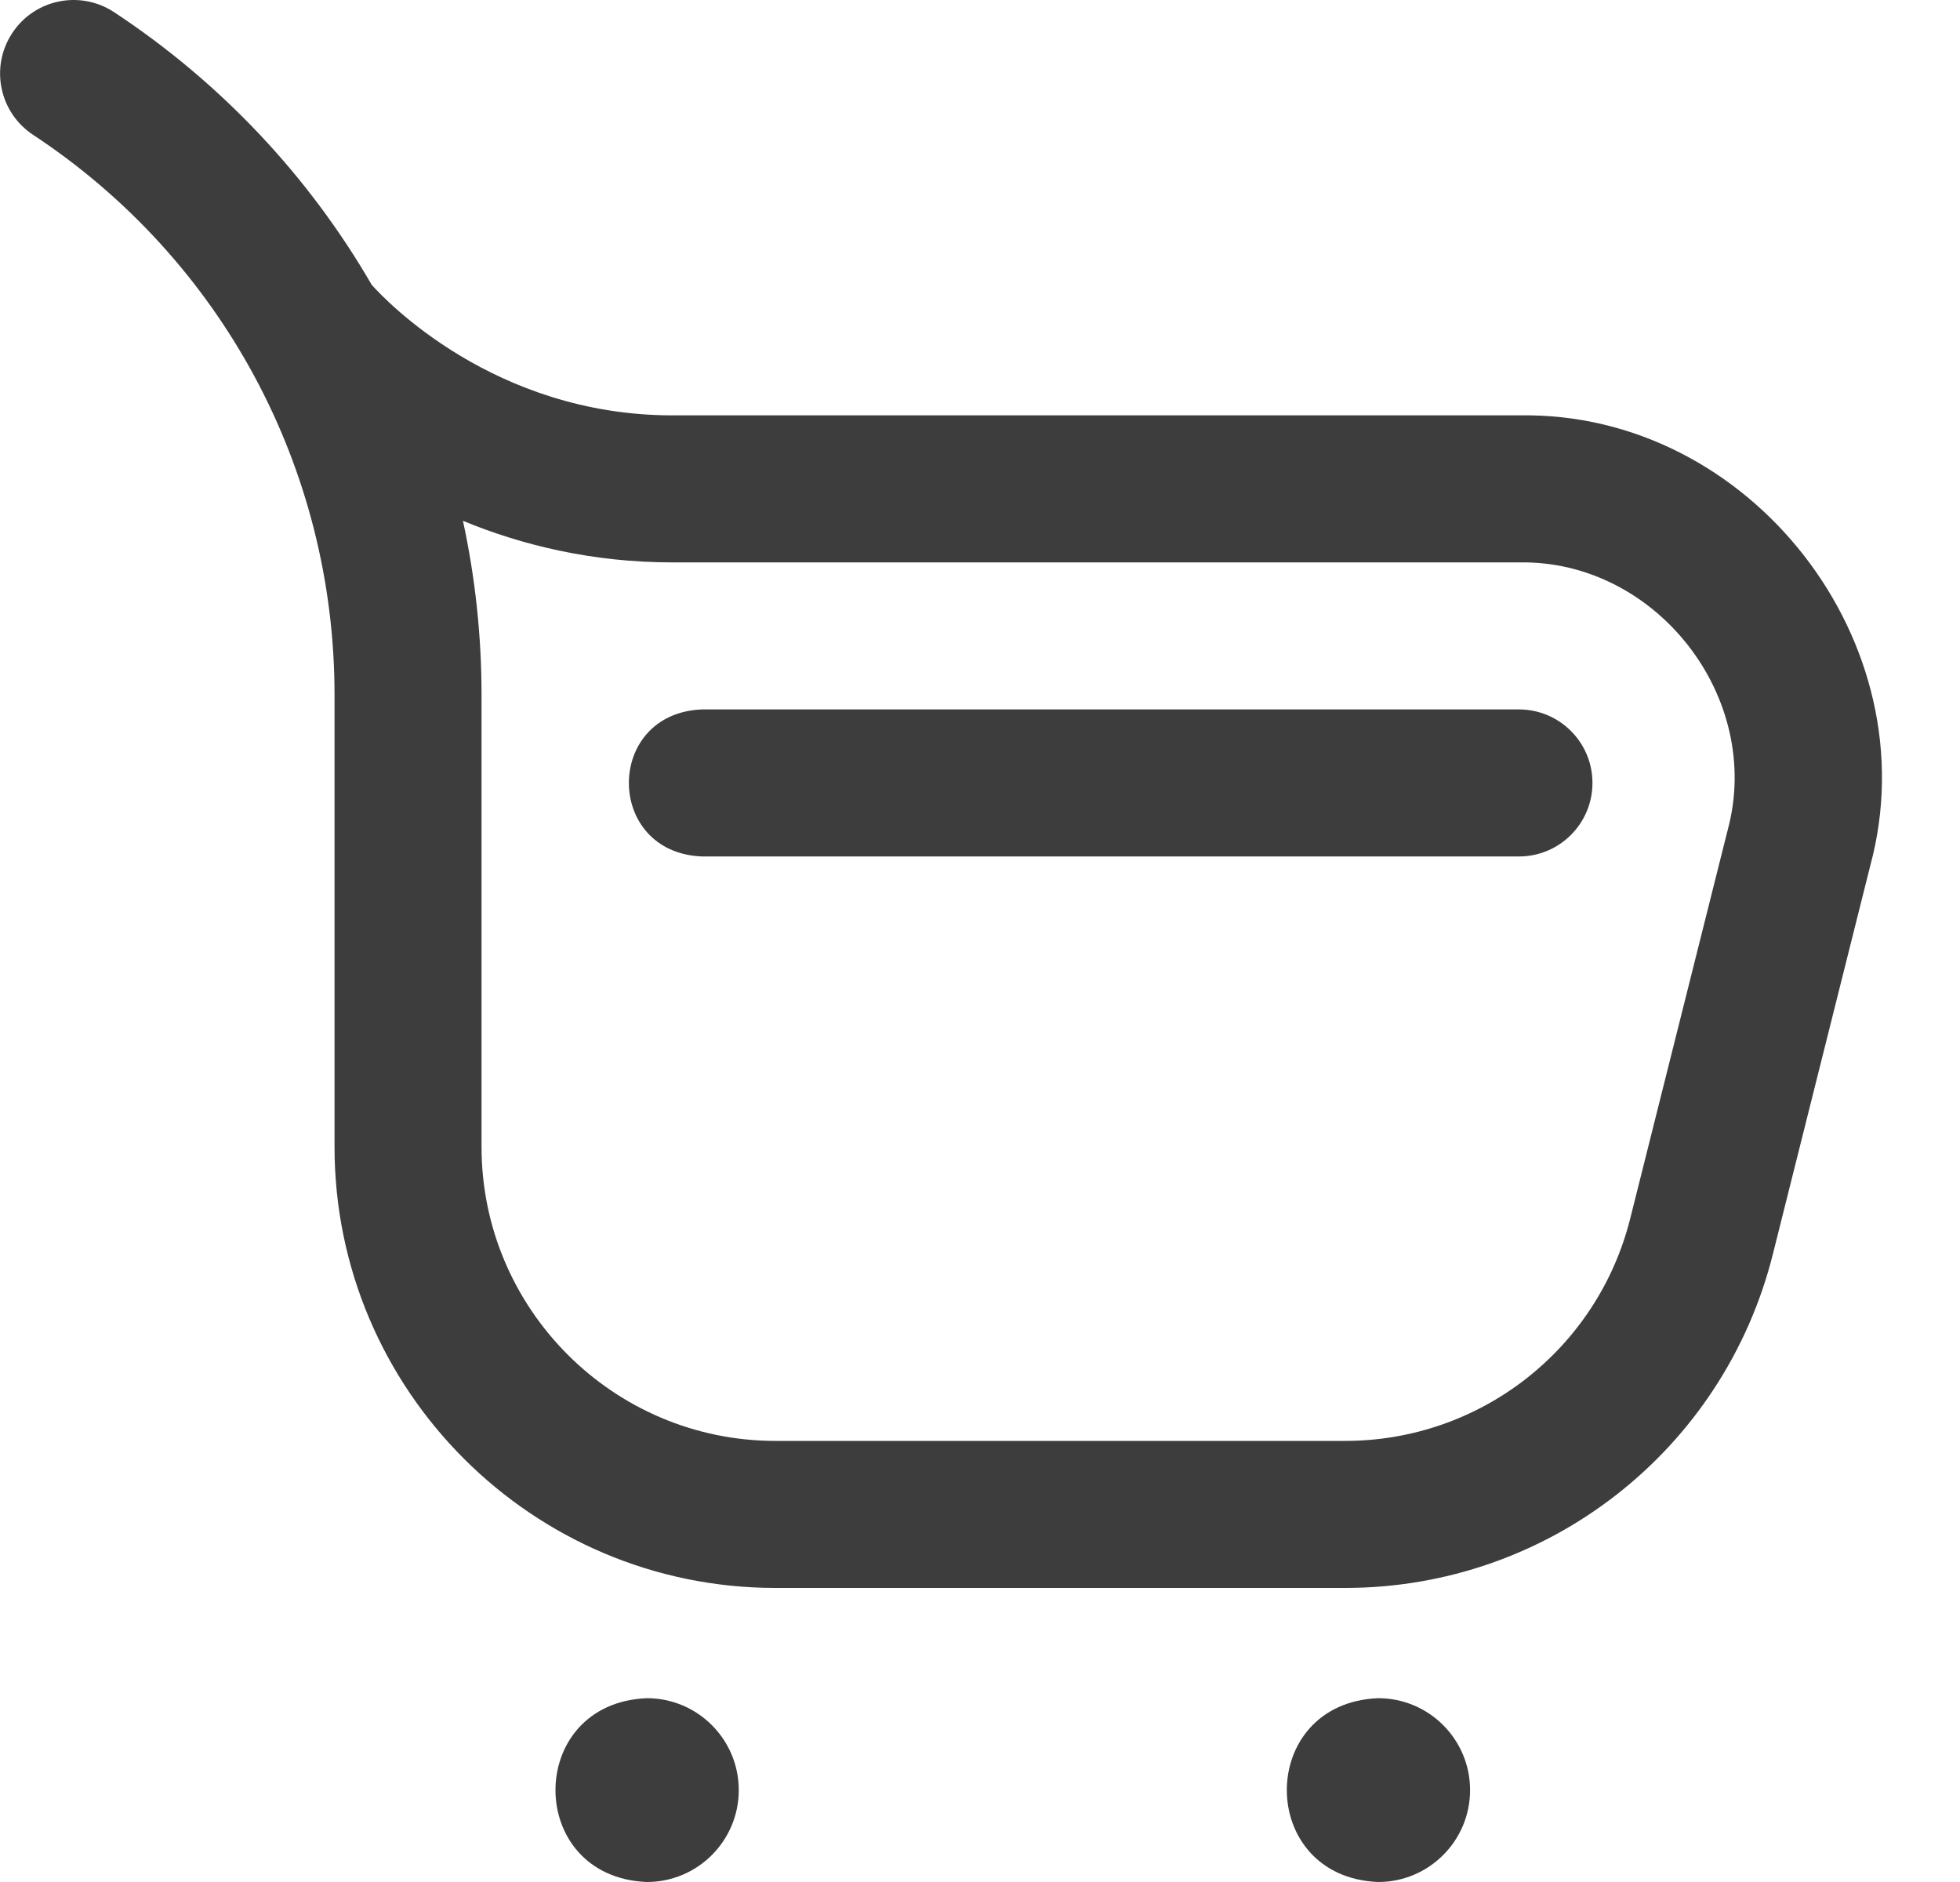
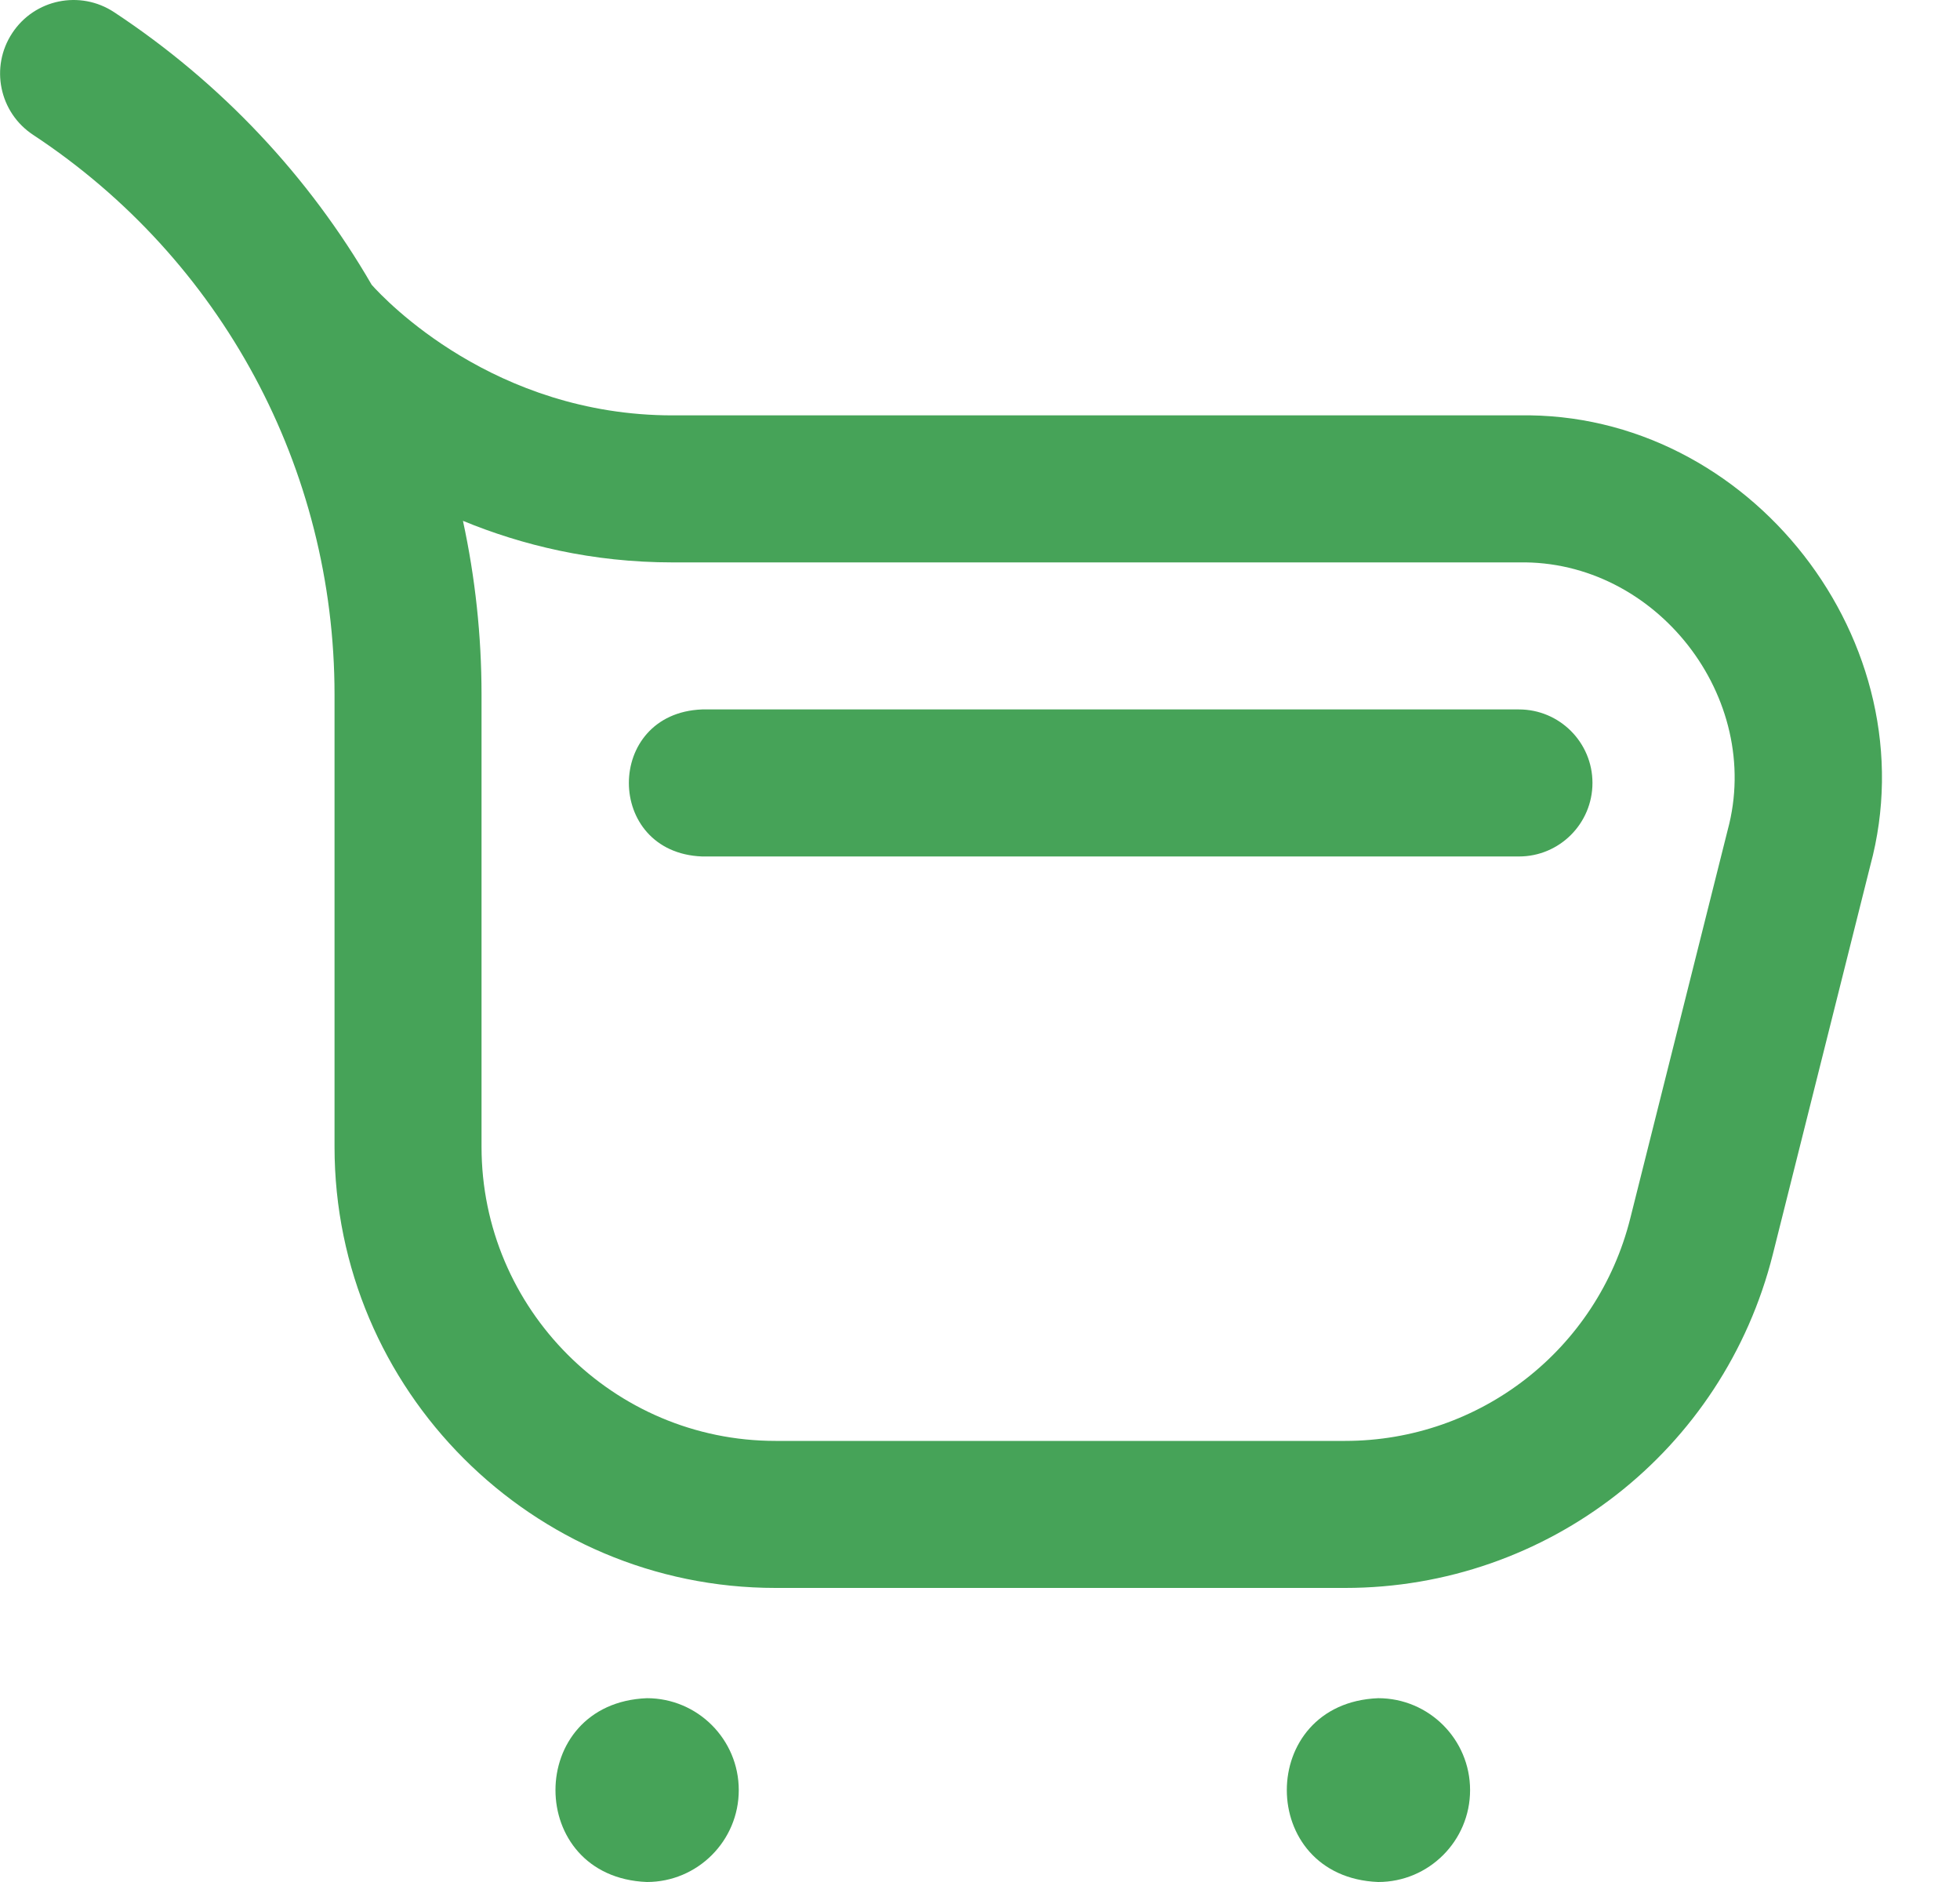
<svg xmlns="http://www.w3.org/2000/svg" width="25" height="24" viewBox="0 0 25 24" fill="none">
-   <path d="M17.157 20.25H9.892C6.79 20.25 4.267 17.727 4.267 14.625V8.859C4.267 5.976 2.83 3.307 0.423 1.72C-0.01 1.435 -0.129 0.854 0.156 0.422C0.441 -0.011 1.022 -0.13 1.455 0.155C2.829 1.061 3.944 2.256 4.741 3.632C4.913 3.825 6.302 5.297 8.579 5.297H19.375C22.32 5.242 24.625 8.198 23.855 11.041L22.613 15.994C21.984 18.5 19.74 20.25 17.157 20.25ZM5.905 6.642C6.061 7.362 6.142 8.105 6.142 8.859V14.625C6.142 16.693 7.824 18.375 9.892 18.375H17.157C18.879 18.375 20.375 17.208 20.794 15.538L22.037 10.584C22.494 8.895 21.124 7.139 19.375 7.172H8.579C7.549 7.172 6.653 6.95 5.905 6.642ZM9.423 22.828C9.423 22.181 8.898 21.656 8.251 21.656C6.696 21.718 6.697 23.939 8.251 24C8.898 24 9.423 23.475 9.423 22.828ZM18.751 22.828C18.751 22.181 18.226 21.656 17.579 21.656C16.024 21.718 16.026 23.939 17.579 24C18.226 24 18.751 23.475 18.751 22.828ZM20.312 9.984C20.312 9.467 19.892 9.047 19.375 9.047H8.954C7.71 9.096 7.711 10.873 8.954 10.922H19.375C19.892 10.922 20.312 10.502 20.312 9.984Z" fill="#3D3D3D" />
+   <path d="M17.157 20.25H9.892C6.79 20.25 4.267 17.727 4.267 14.625V8.859C4.267 5.976 2.83 3.307 0.423 1.72C-0.01 1.435 -0.129 0.854 0.156 0.422C0.441 -0.011 1.022 -0.13 1.455 0.155C2.829 1.061 3.944 2.256 4.741 3.632C4.913 3.825 6.302 5.297 8.579 5.297H19.375C22.32 5.242 24.625 8.198 23.855 11.041L22.613 15.994C21.984 18.5 19.74 20.25 17.157 20.25ZM5.905 6.642C6.061 7.362 6.142 8.105 6.142 8.859V14.625C6.142 16.693 7.824 18.375 9.892 18.375H17.157C18.879 18.375 20.375 17.208 20.794 15.538L22.037 10.584C22.494 8.895 21.124 7.139 19.375 7.172H8.579C7.549 7.172 6.653 6.95 5.905 6.642ZM9.423 22.828C9.423 22.181 8.898 21.656 8.251 21.656C6.696 21.718 6.697 23.939 8.251 24C8.898 24 9.423 23.475 9.423 22.828ZM18.751 22.828C18.751 22.181 18.226 21.656 17.579 21.656C16.024 21.718 16.026 23.939 17.579 24C18.226 24 18.751 23.475 18.751 22.828ZM20.312 9.984C20.312 9.467 19.892 9.047 19.375 9.047H8.954C7.71 9.096 7.711 10.873 8.954 10.922H19.375C19.892 10.922 20.312 10.502 20.312 9.984Z" fill="#46a358" />
</svg>
